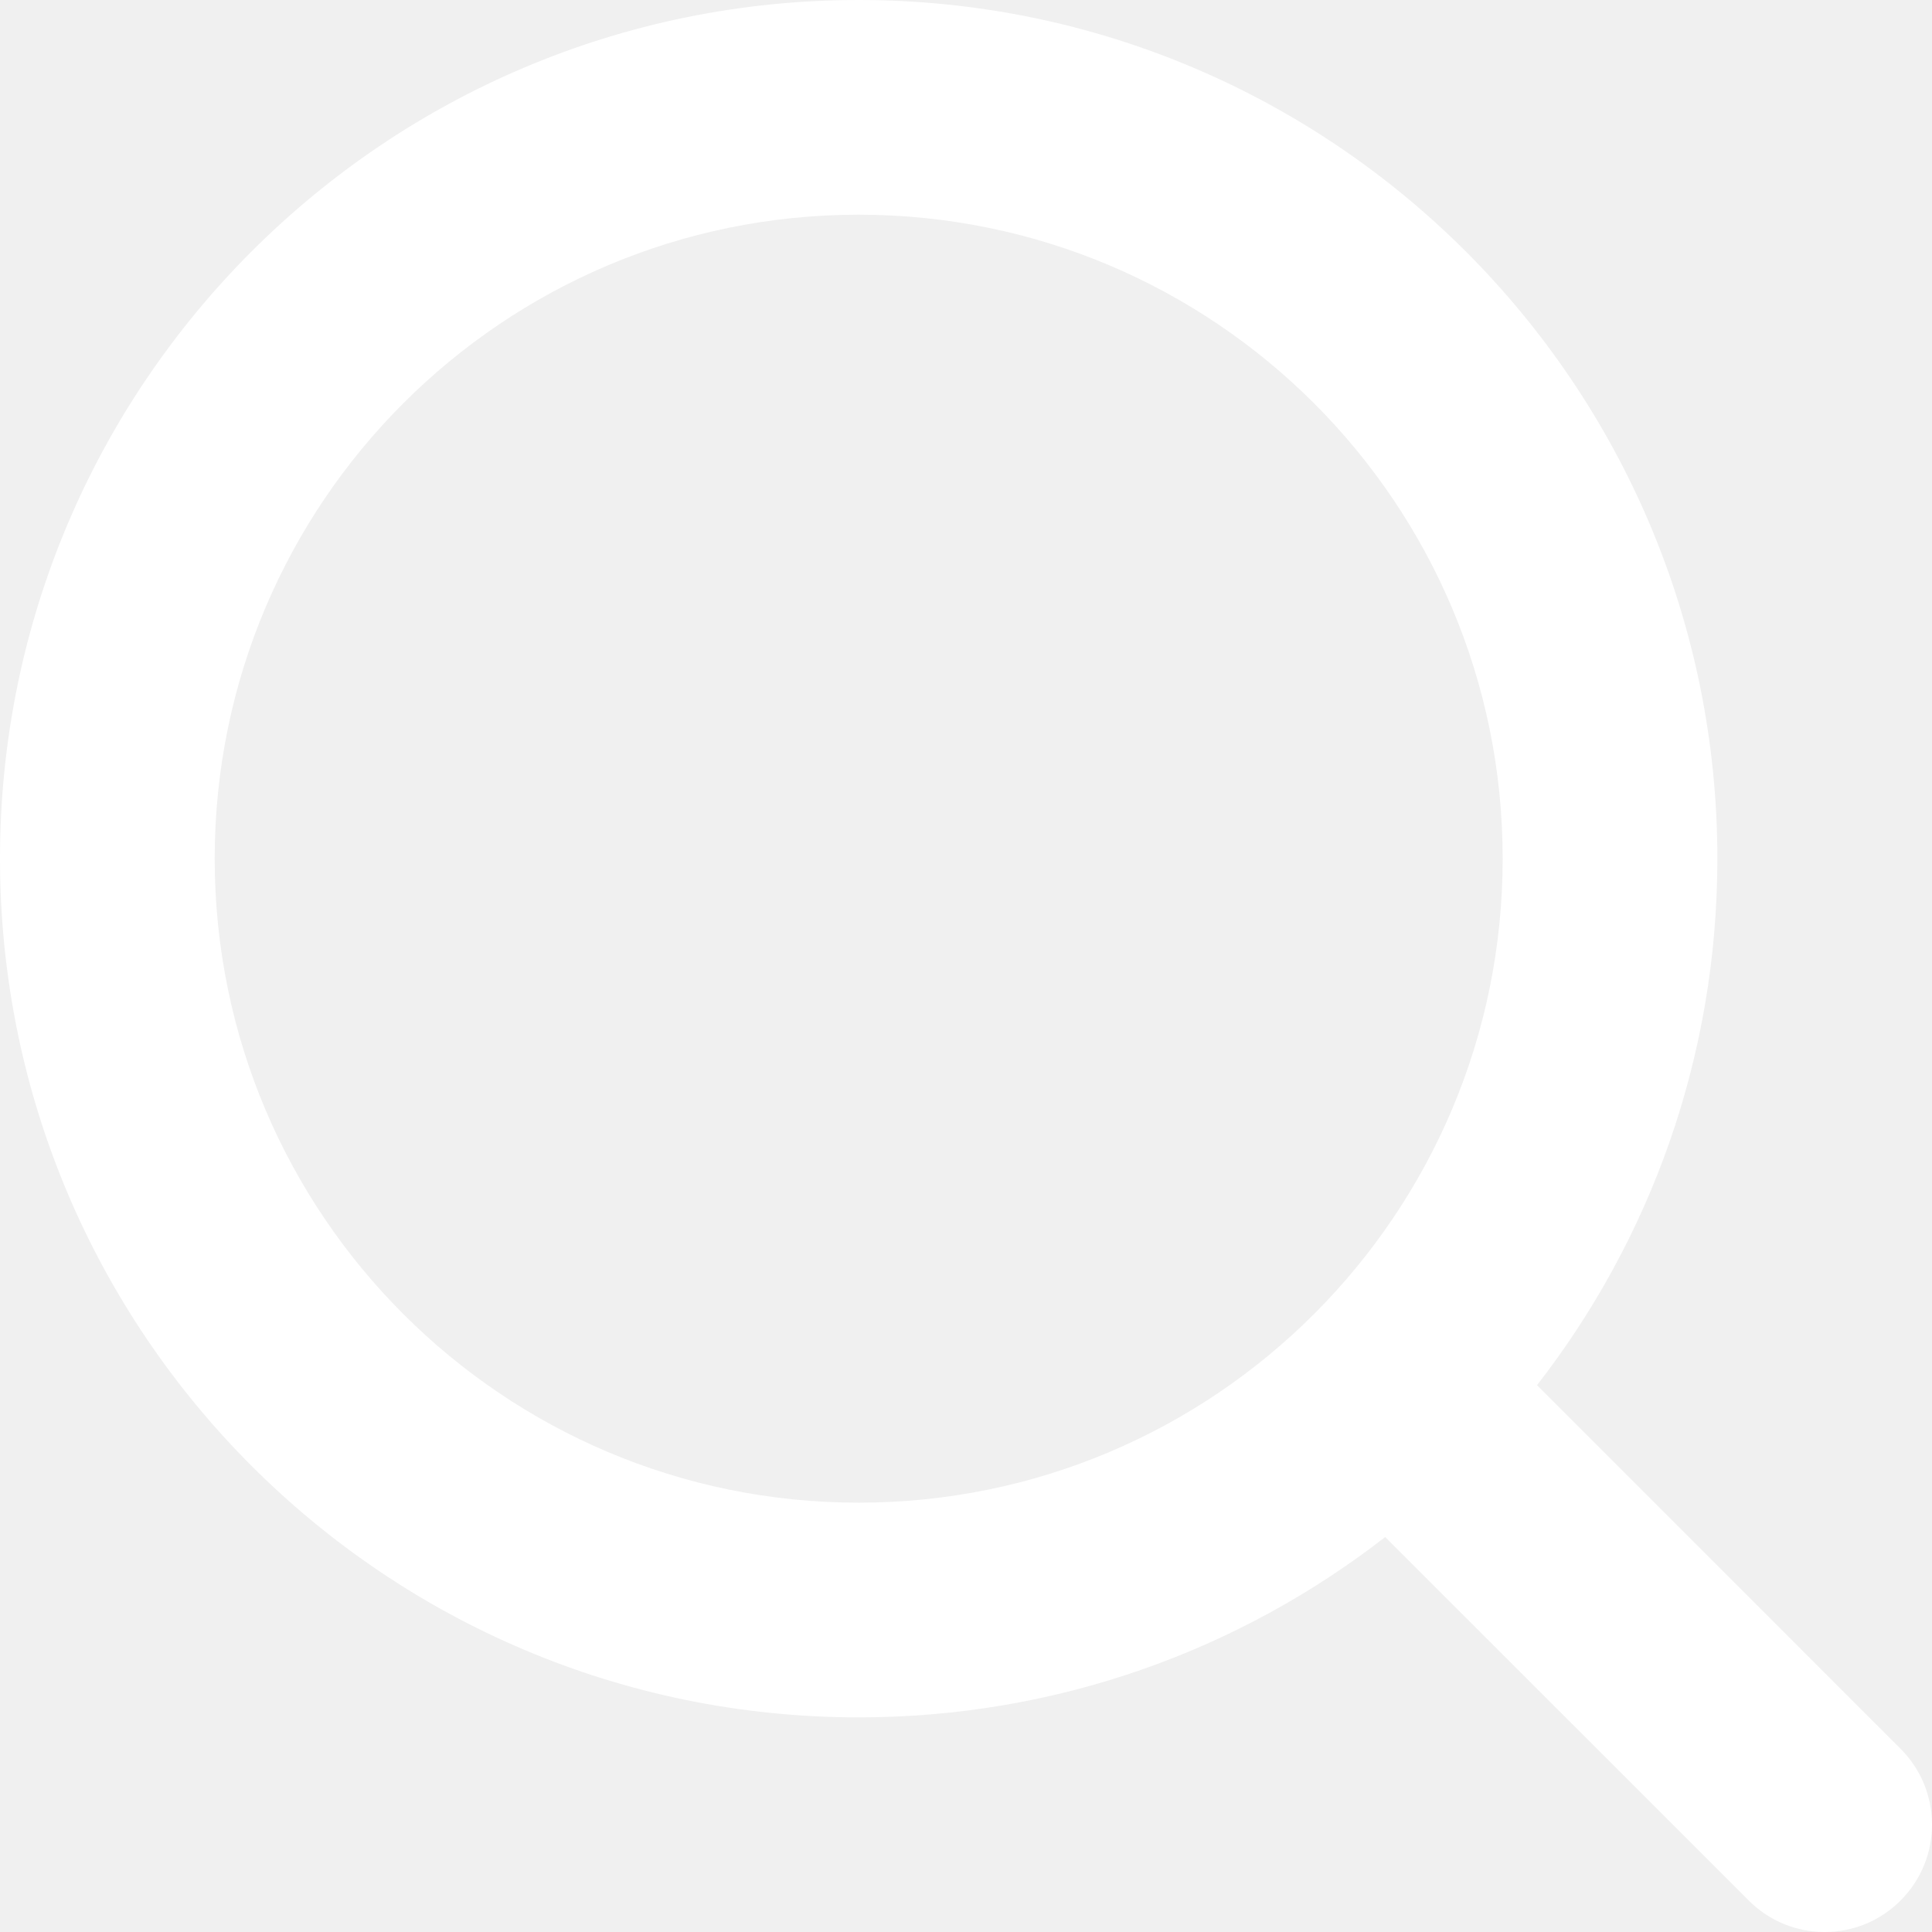
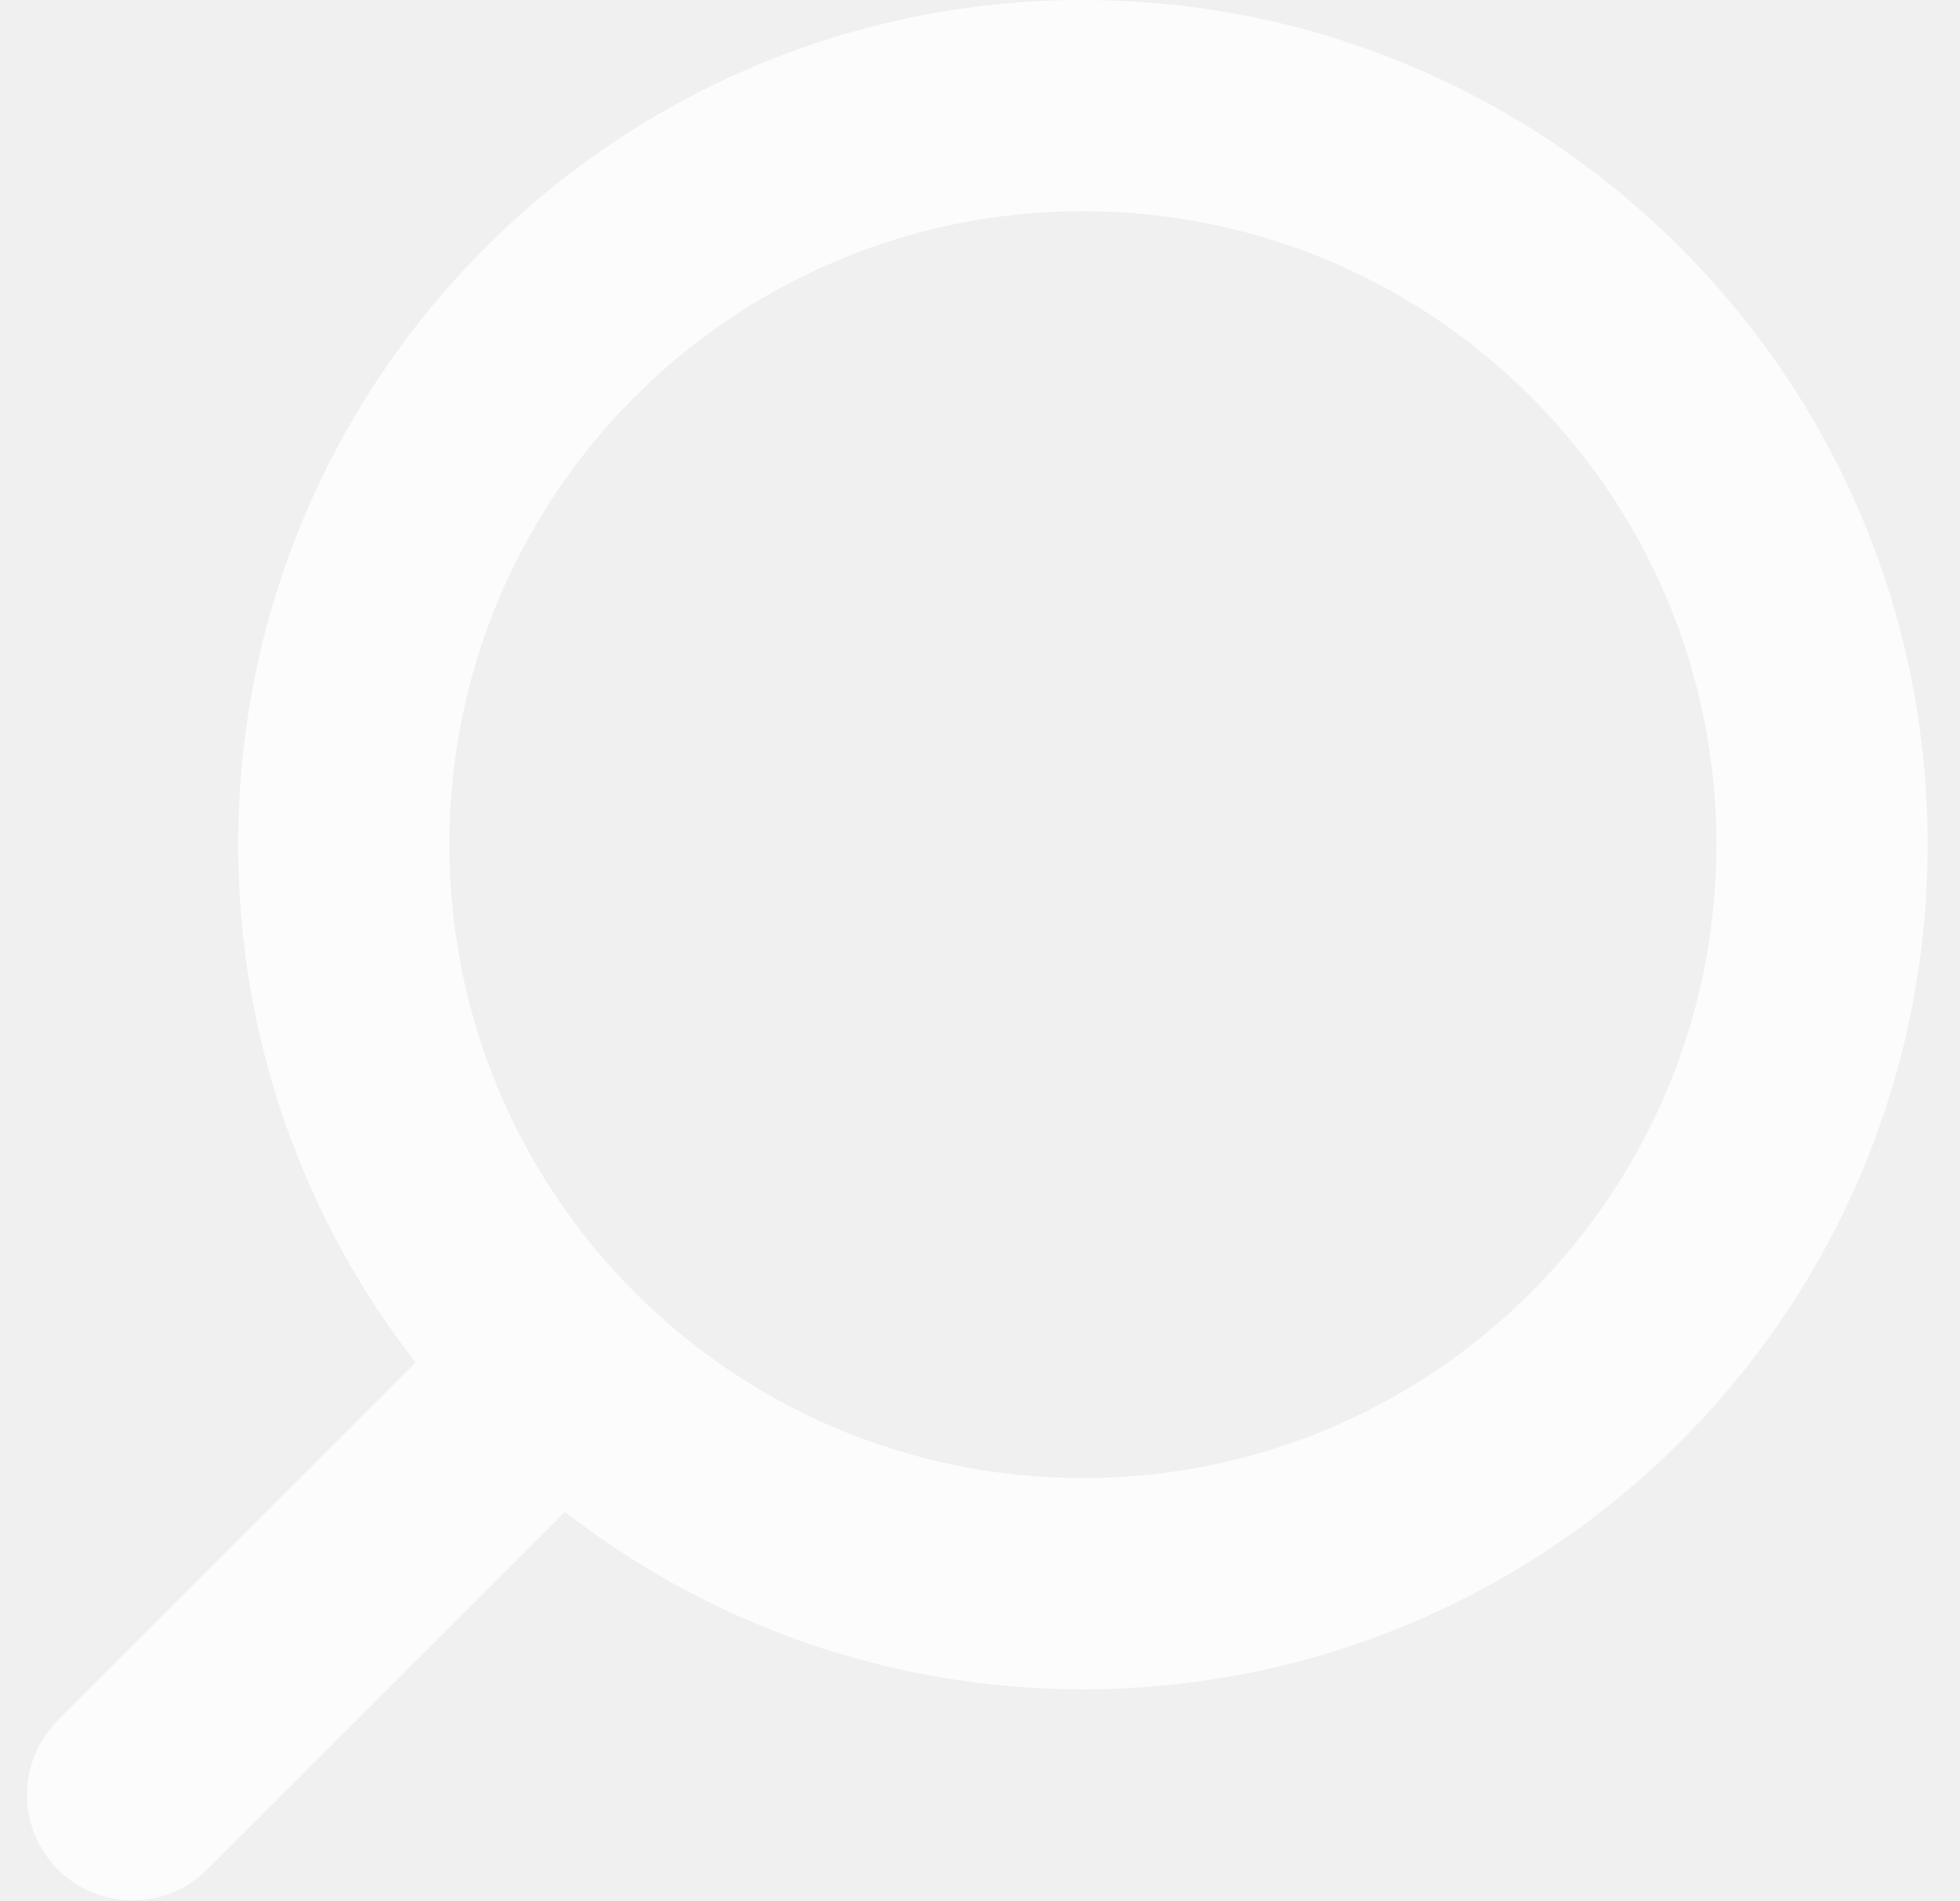
- <svg xmlns="http://www.w3.org/2000/svg" width="32" height="32" viewBox="0 0 32 32" fill="none">
-   <path fill-rule="evenodd" clip-rule="evenodd" d="M14.222 3.556C8.331 3.556 3.556 8.331 3.556 14.222C3.556 20.113 8.331 24.889 14.222 24.889C20.113 24.889 24.889 20.113 24.889 14.222C24.889 8.331 20.113 3.556 14.222 3.556ZM0 14.222C0 6.368 6.368 0 14.222 0C22.077 0 28.445 6.368 28.445 14.222C28.445 17.509 27.33 20.535 25.458 22.943L31.479 28.965C32.174 29.659 32.174 30.785 31.479 31.479C30.785 32.174 29.659 32.174 28.965 31.479L22.943 25.458C20.535 27.33 17.509 28.445 14.222 28.445C6.368 28.445 0 22.077 0 14.222Z" fill="white" />
+ <svg xmlns="http://www.w3.org/2000/svg" width="33" height="32" viewBox="0 0 33 32" fill="none">
+   <path fill-rule="evenodd" clip-rule="evenodd" d="M18.232 3.556C24.123 3.556 28.899 8.331 28.899 14.222C28.899 20.113 24.123 24.889 18.232 24.889C12.341 24.889 7.566 20.113 7.566 14.222C7.566 8.331 12.341 3.556 18.232 3.556ZM32.455 14.222C32.455 6.368 26.087 0 18.232 0C10.378 0 4.01 6.368 4.01 14.222C4.01 17.509 5.125 20.535 6.997 22.943L0.975 28.965C0.281 29.659 0.281 30.785 0.975 31.479C1.669 32.174 2.795 32.174 3.489 31.479L9.511 25.458C11.919 27.33 14.946 28.445 18.232 28.445C26.087 28.445 32.455 22.077 32.455 14.222Z" fill="white" fill-opacity="0.8" />
</svg>
